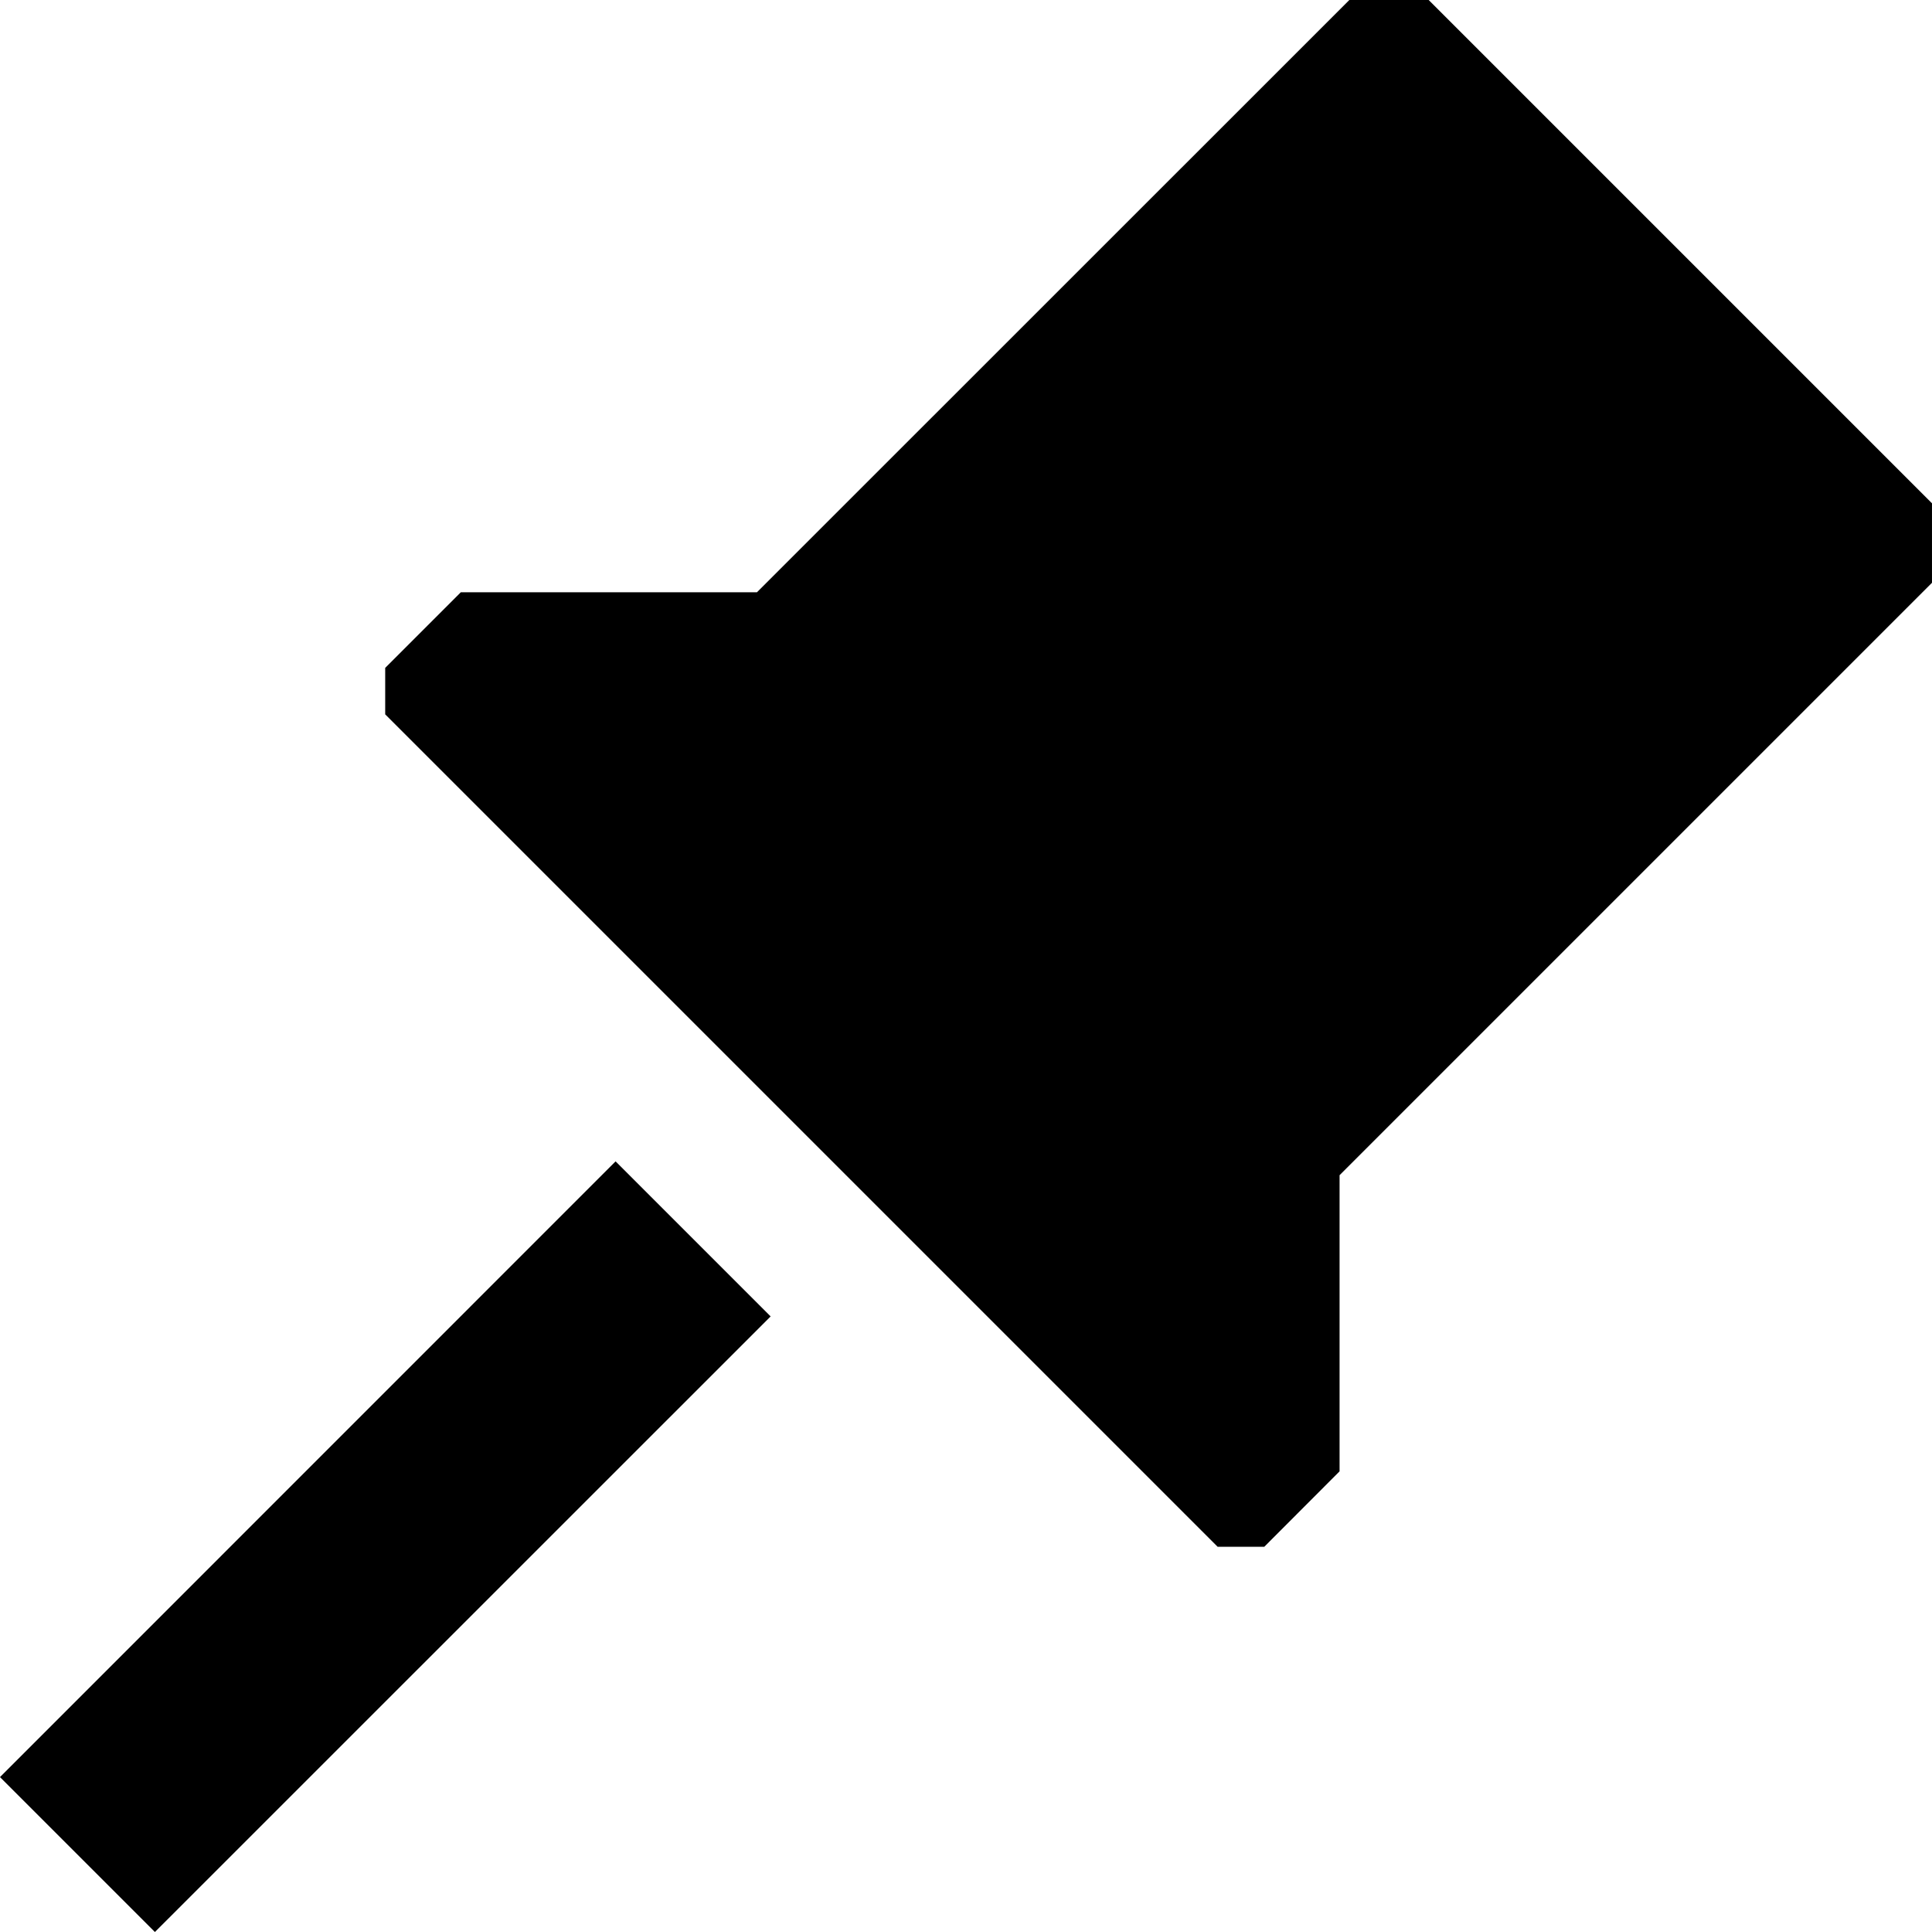
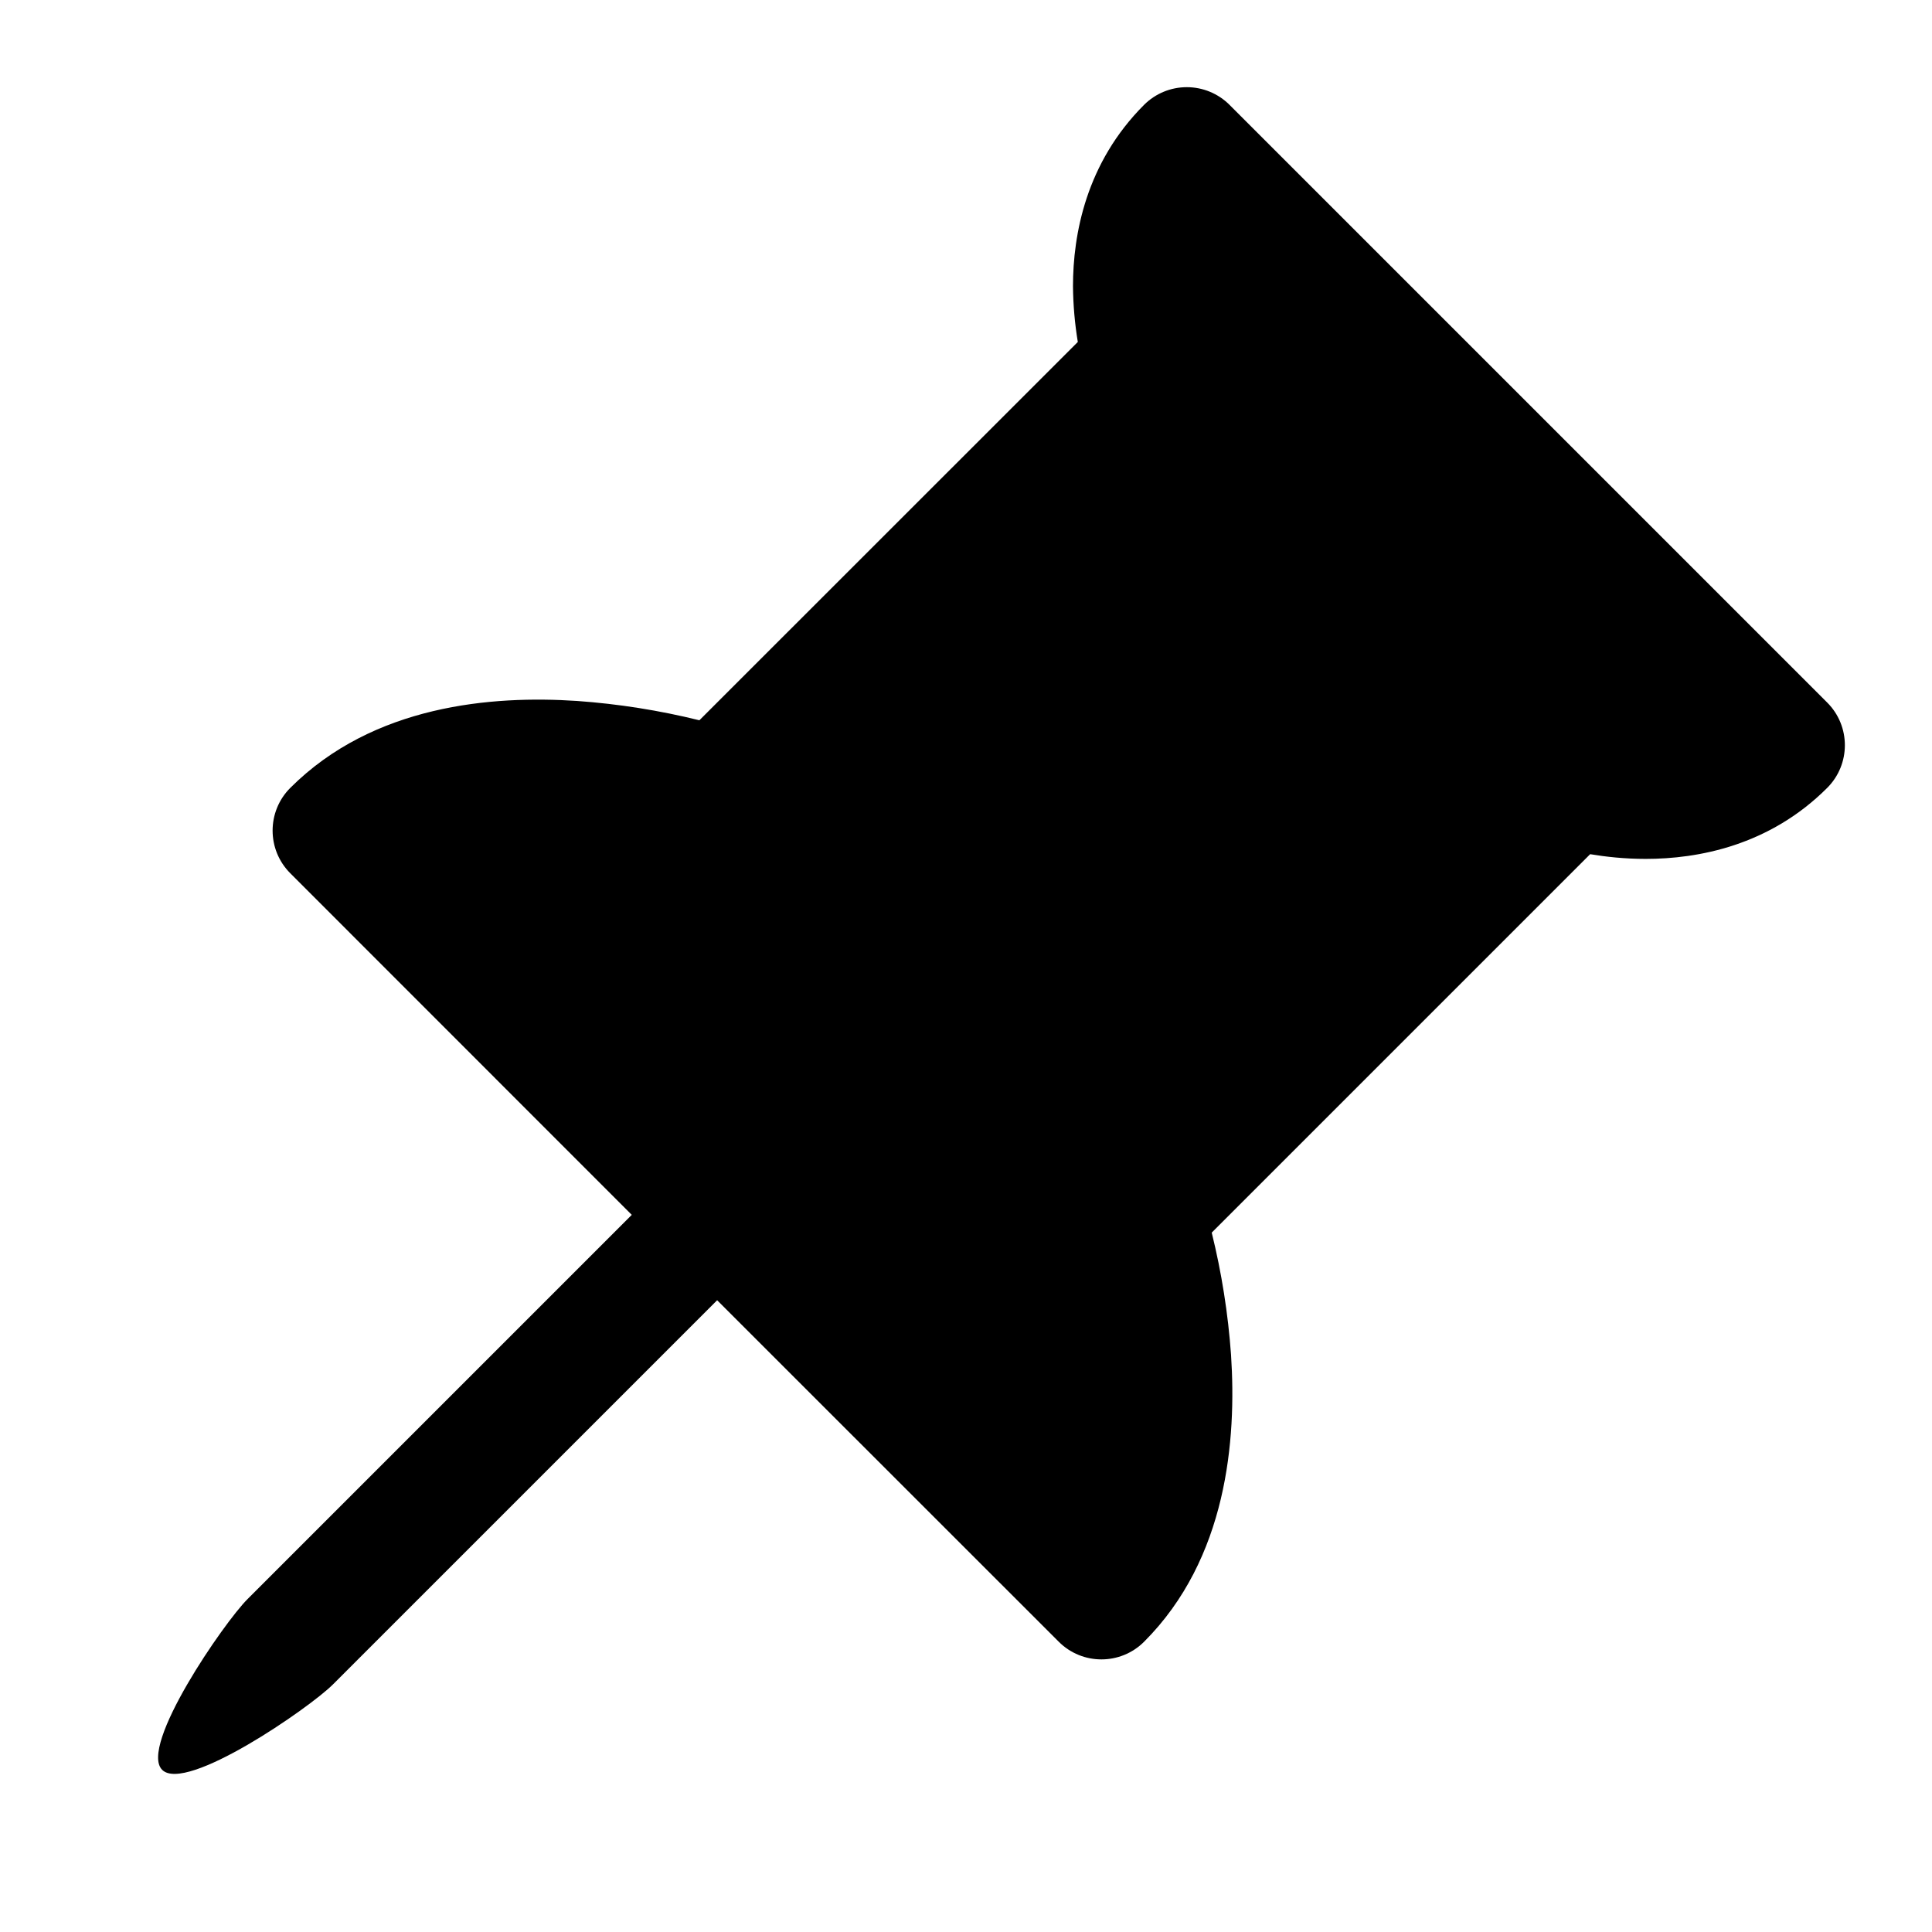
- <svg xmlns="http://www.w3.org/2000/svg" width="16mm" height="16mm" viewBox="0 0 16 16" version="1.1" id="svg5" xml:space="preserve">
-   <defs id="defs2" />
-   <g id="layer2" transform="translate(-4.439446e-5,3.0446178e-5)">
-     <path class="UnoptimicedTransforms" style="fill:#000000;fill-opacity:1;stroke:#000000;stroke-width:0.265px;stroke-linecap:butt;stroke-linejoin:miter;stroke-opacity:1" d="m 12.435,-0.529 3.969,3.969 V 3.969 l -4.763,4.763 V 11.113 L 11.113,11.642 H 10.848 L 4.233,5.027 V 4.763 L 4.763,4.233 h 2.381 l 4.763,-4.762 z" id="path234" transform="matrix(1.030065,0,0,1.030067,-1.033664,0.6813157)" />
-     <path style="fill:#000000;fill-opacity:1;stroke:#000000;stroke-width:0.273px;stroke-linecap:butt;stroke-linejoin:miter;stroke-opacity:1" d="M 5.098,9.811 6.189,10.902 1.283,15.807 0.193,14.717 Z" id="path1157" />
-   </g>
+ <svg xmlns="http://www.w3.org/2000/svg" viewBox="0 0 16 16">
+   <path fill="#000000" d="M9.828.722a.5.5 0 0 1 .354.146l4.95 4.95a.5.5 0 0 1 0 .707c-.48.48-1.072.588-1.503.588-.177 0-.335-.018-.46-.039l-3.134 3.134a6 6 0 0 1 .16 1.013c.046.702-.032 1.687-.72 2.375a.5.5 0 0 1-.707 0l-2.829-2.828-3.182 3.182c-.195.195-1.219.902-1.414.707s.512-1.22.707-1.414l3.182-3.182-2.828-2.829a.5.5 0 0 1 0-.707c.688-.688 1.673-.767 2.375-.72a6 6 0 0 1 1.013.16l3.134-3.133a3 3 0 0 1-.04-.461c0-.43.108-1.022.589-1.503a.5.5 0 0 1 .353-.146" />
</svg>
